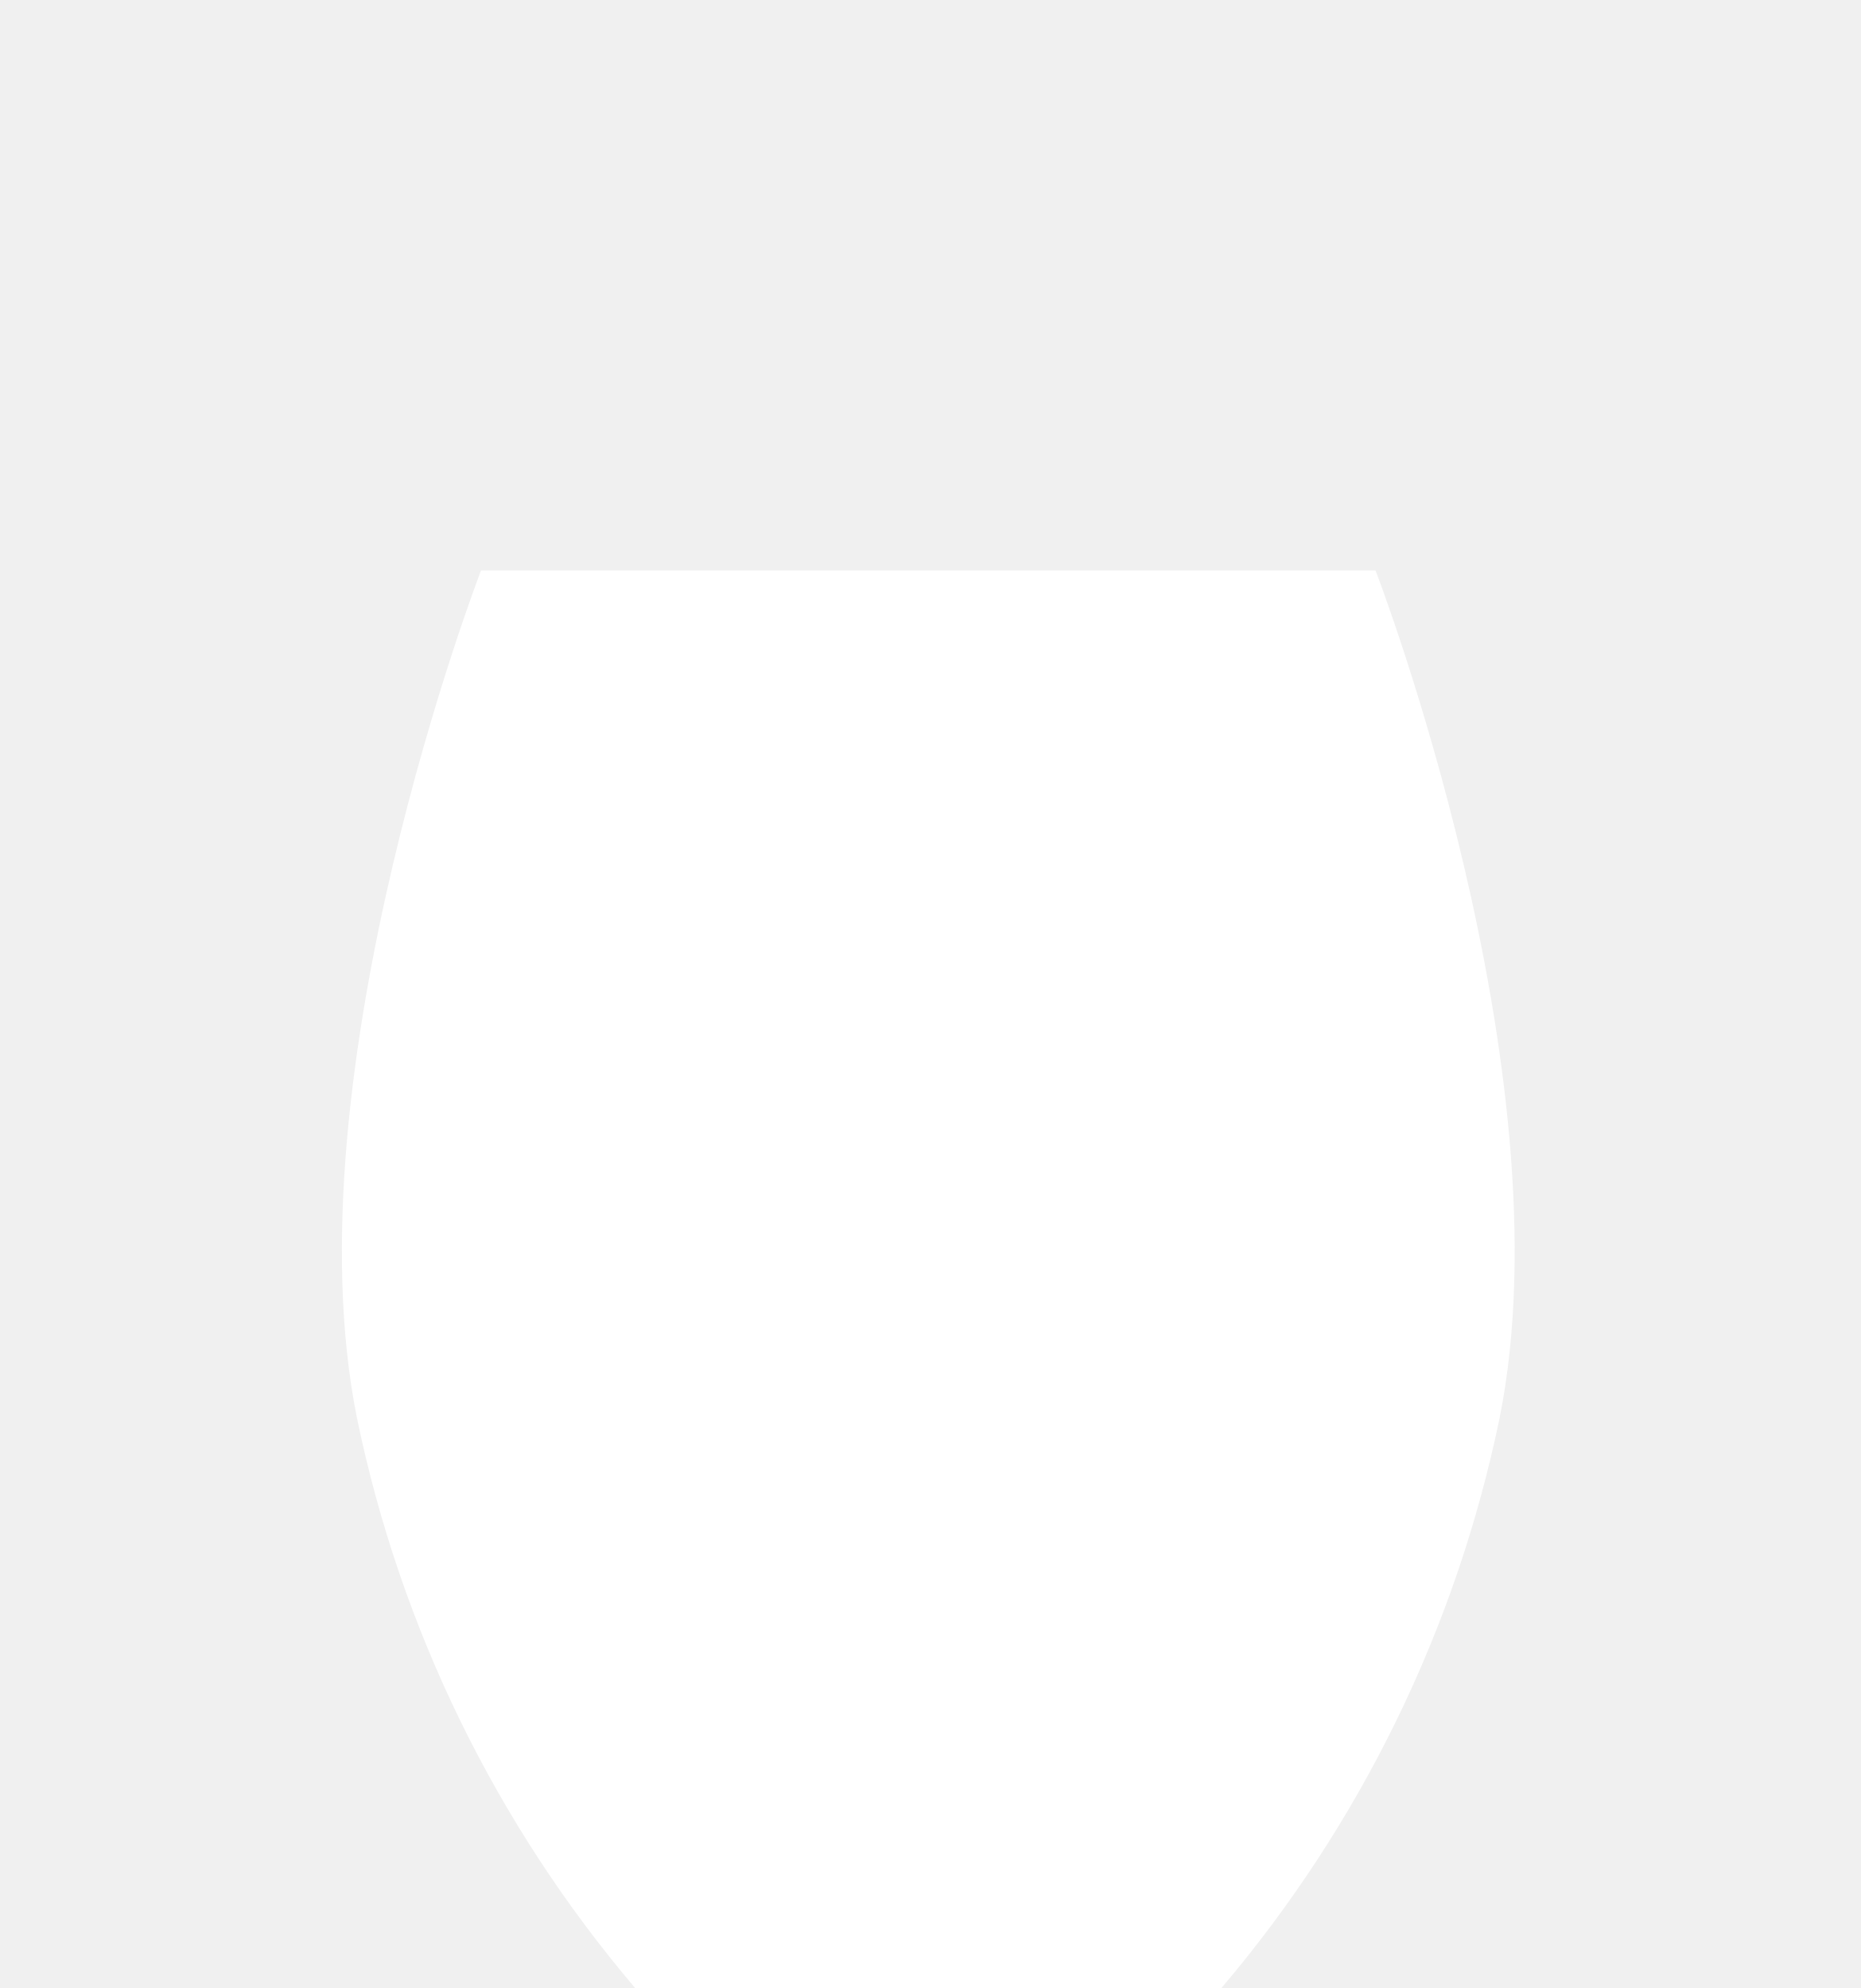
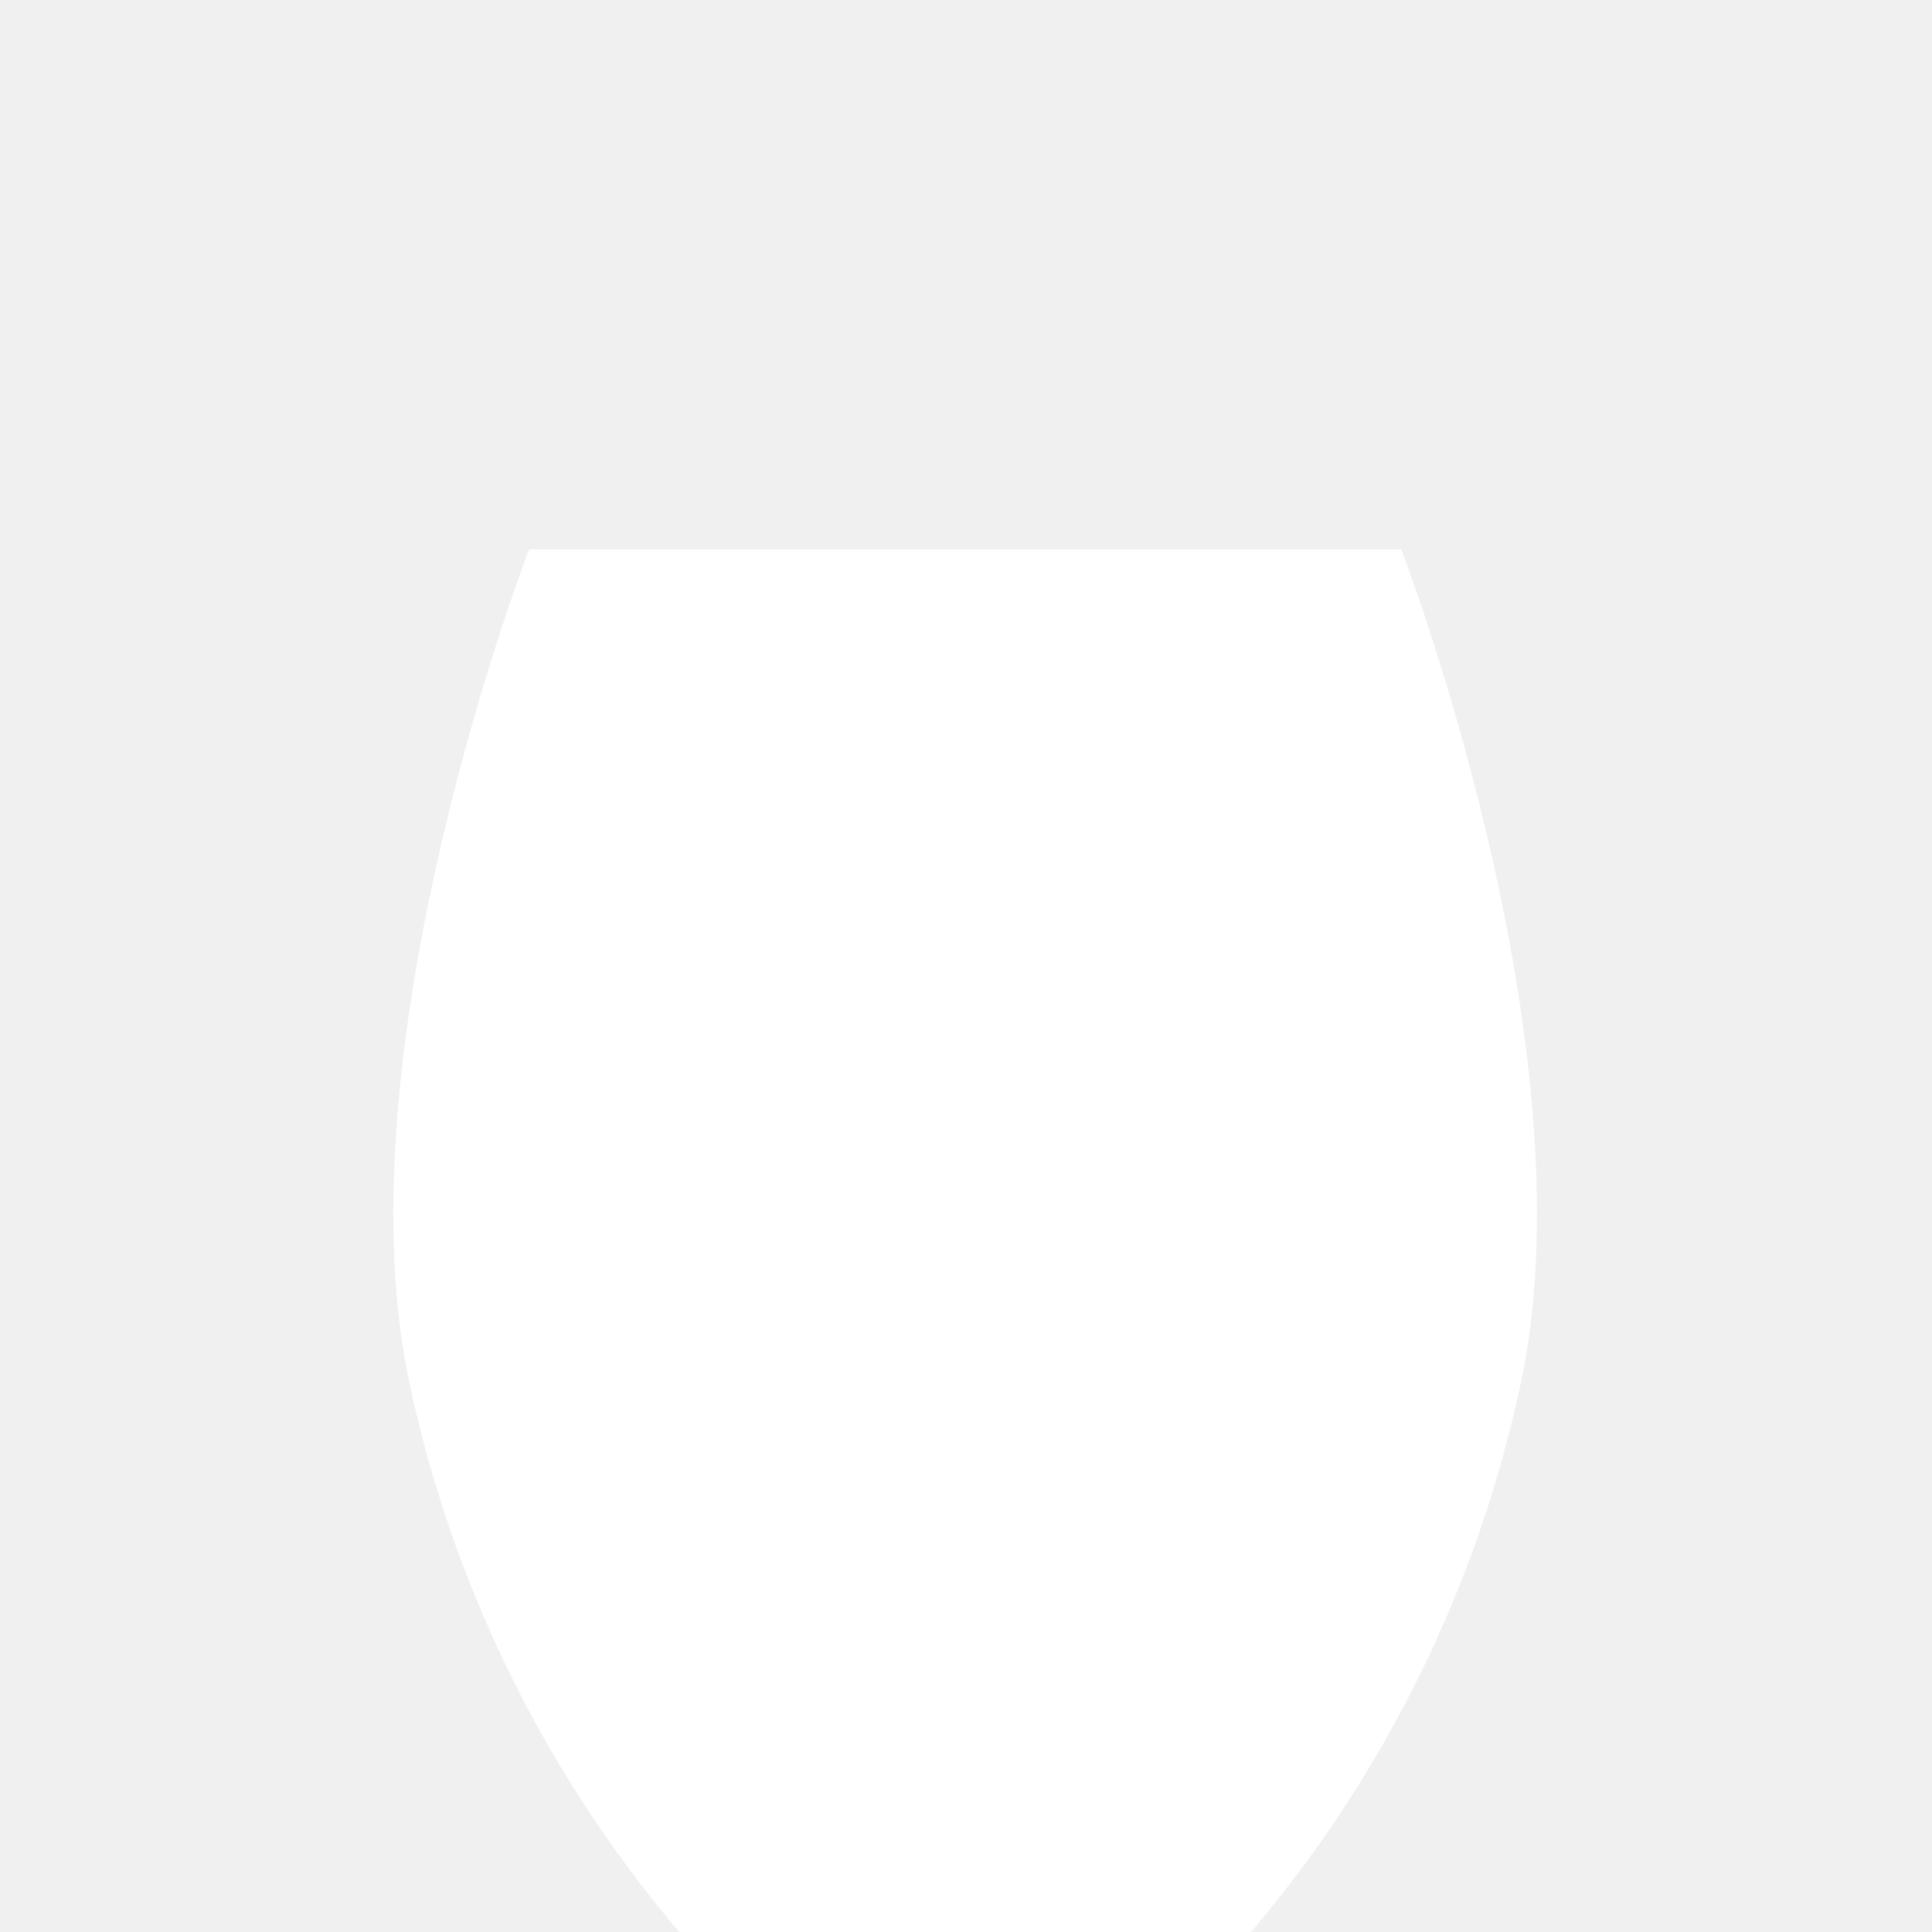
- <svg xmlns="http://www.w3.org/2000/svg" width="263" height="281" viewBox="0 0 263 281" fill="none">
-   <path d="M131.194 80.635H67.982C67.982 80.635 40.646 151.496 50.435 200.365C56.561 230.112 70.085 257.842 89.762 281H172.626C192.302 257.842 205.827 230.112 211.953 200.365C221.741 151.496 194.406 80.635 194.406 80.635H131.194Z" fill="white" />
+ <svg xmlns="http://www.w3.org/2000/svg" width="280" height="280" viewBox="0 0 280 280" fill="none">
+   <path d="M139.876 79.635H76.664C76.664 79.635 49.328 150.496 59.117 199.365C65.243 229.112 78.767 256.842 98.444 280H181.307C200.984 256.842 214.508 229.112 220.634 199.365C230.423 150.496 203.088 79.635 203.088 79.635H139.876Z" fill="white" />
</svg>
